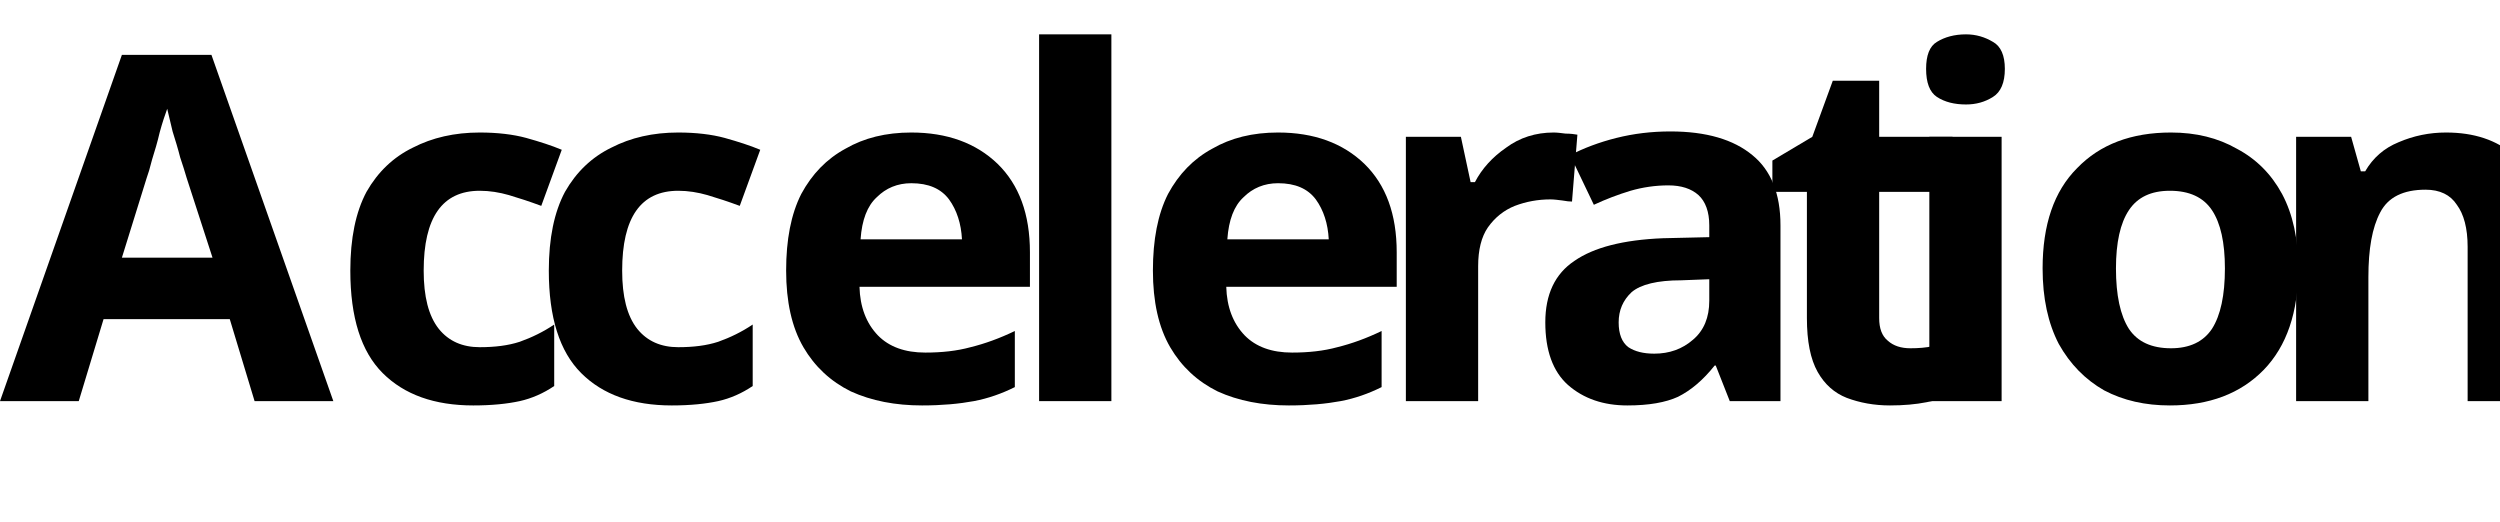
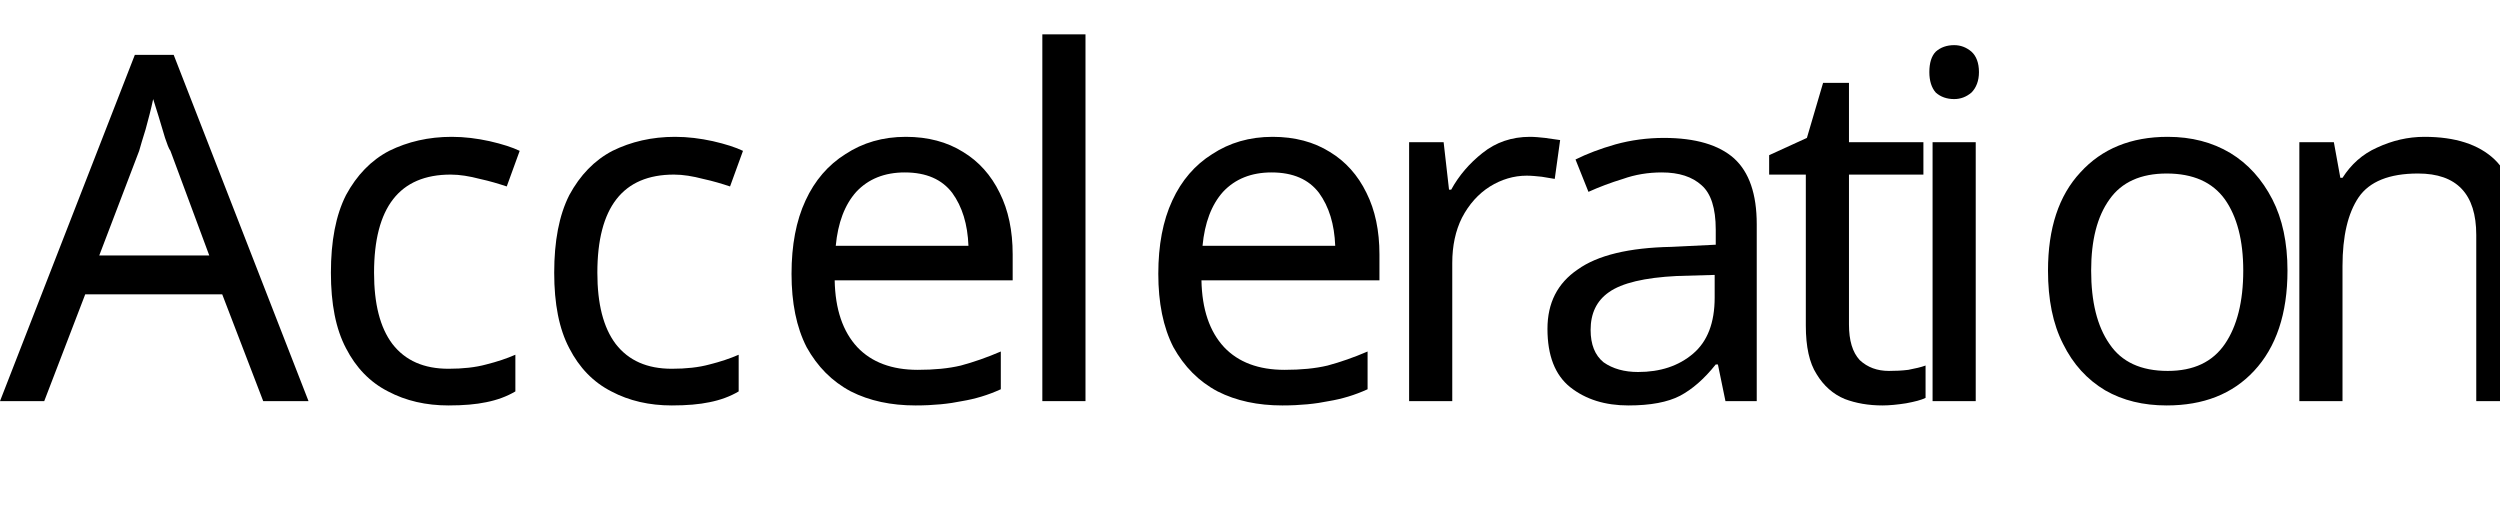
<svg xmlns="http://www.w3.org/2000/svg" viewBox="0 0 36.211 7.56">
  <defs>
    <style>
      .fc3716ba-a49a-42bd-887a-029795416bb7 {
        font-size: 7px;
        font-family: UniversLTStd-BoldCn, Univers LT Std;
-         font-weight: 700;
+         
      }

      .bf7a0189-f7e8-43d6-abd9-9ab83d9fc94e {
        letter-spacing: -0.01em;
      }

      .f457c741-a445-49d3-bb17-af266fc66be9 {
        letter-spacing: -0.009em;
      }

      .e4f90d3f-1f6a-4494-9b49-447c35f8e754 {
        letter-spacing: -0.009em;
      }

      .e095bcfd-4965-4321-b3d5-499252cdf70d {
        letter-spacing: -0.01em;
      }
    </style>
  </defs>
  <g id="bec39925-11b0-4ba2-8e76-05959afe7c69" data-name="Layer 2">
    <g id="f9050329-431c-4fe0-aae9-52f6225353f4" data-name="Layer 1">
      <text id="b64b12a1-effa-4a88-a022-e21eb3182f18" data-name="VehcileAcceleration" class="fc3716ba-a49a-42bd-887a-029795416bb7" transform="translate(0 5.81006)">
        <tspan class="bf7a0189-f7e8-43d6-abd9-9ab83d9fc94e">Ac</tspan>
        <tspan class="f457c741-a445-49d3-bb17-af266fc66be9" x="7.637" y="0">c</tspan>
        <tspan class="bf7a0189-f7e8-43d6-abd9-9ab83d9fc94e" x="11.074" y="0">e</tspan>
        <tspan class="e4f90d3f-1f6a-4494-9b49-447c35f8e754" x="14.504" y="0">l</tspan>
        <tspan class="e095bcfd-4965-4321-b3d5-499252cdf70d" x="16.387" y="0">e</tspan>
        <tspan class="e4f90d3f-1f6a-4494-9b49-447c35f8e754" x="19.817" y="0">r</tspan>
        <tspan class="bf7a0189-f7e8-43d6-abd9-9ab83d9fc94e" x="22.085" y="0">a</tspan>
        <tspan class="e4f90d3f-1f6a-4494-9b49-447c35f8e754" x="25.515" y="0">t</tspan>
        <tspan class="bf7a0189-f7e8-43d6-abd9-9ab83d9fc94e" x="27.397" y="0">i</tspan>
        <tspan class="f457c741-a445-49d3-bb17-af266fc66be9" x="29.273" y="0">o</tspan>
        <tspan x="32.711" y="0">n</tspan>
      </text>
    </g>
  </g>
</svg>
